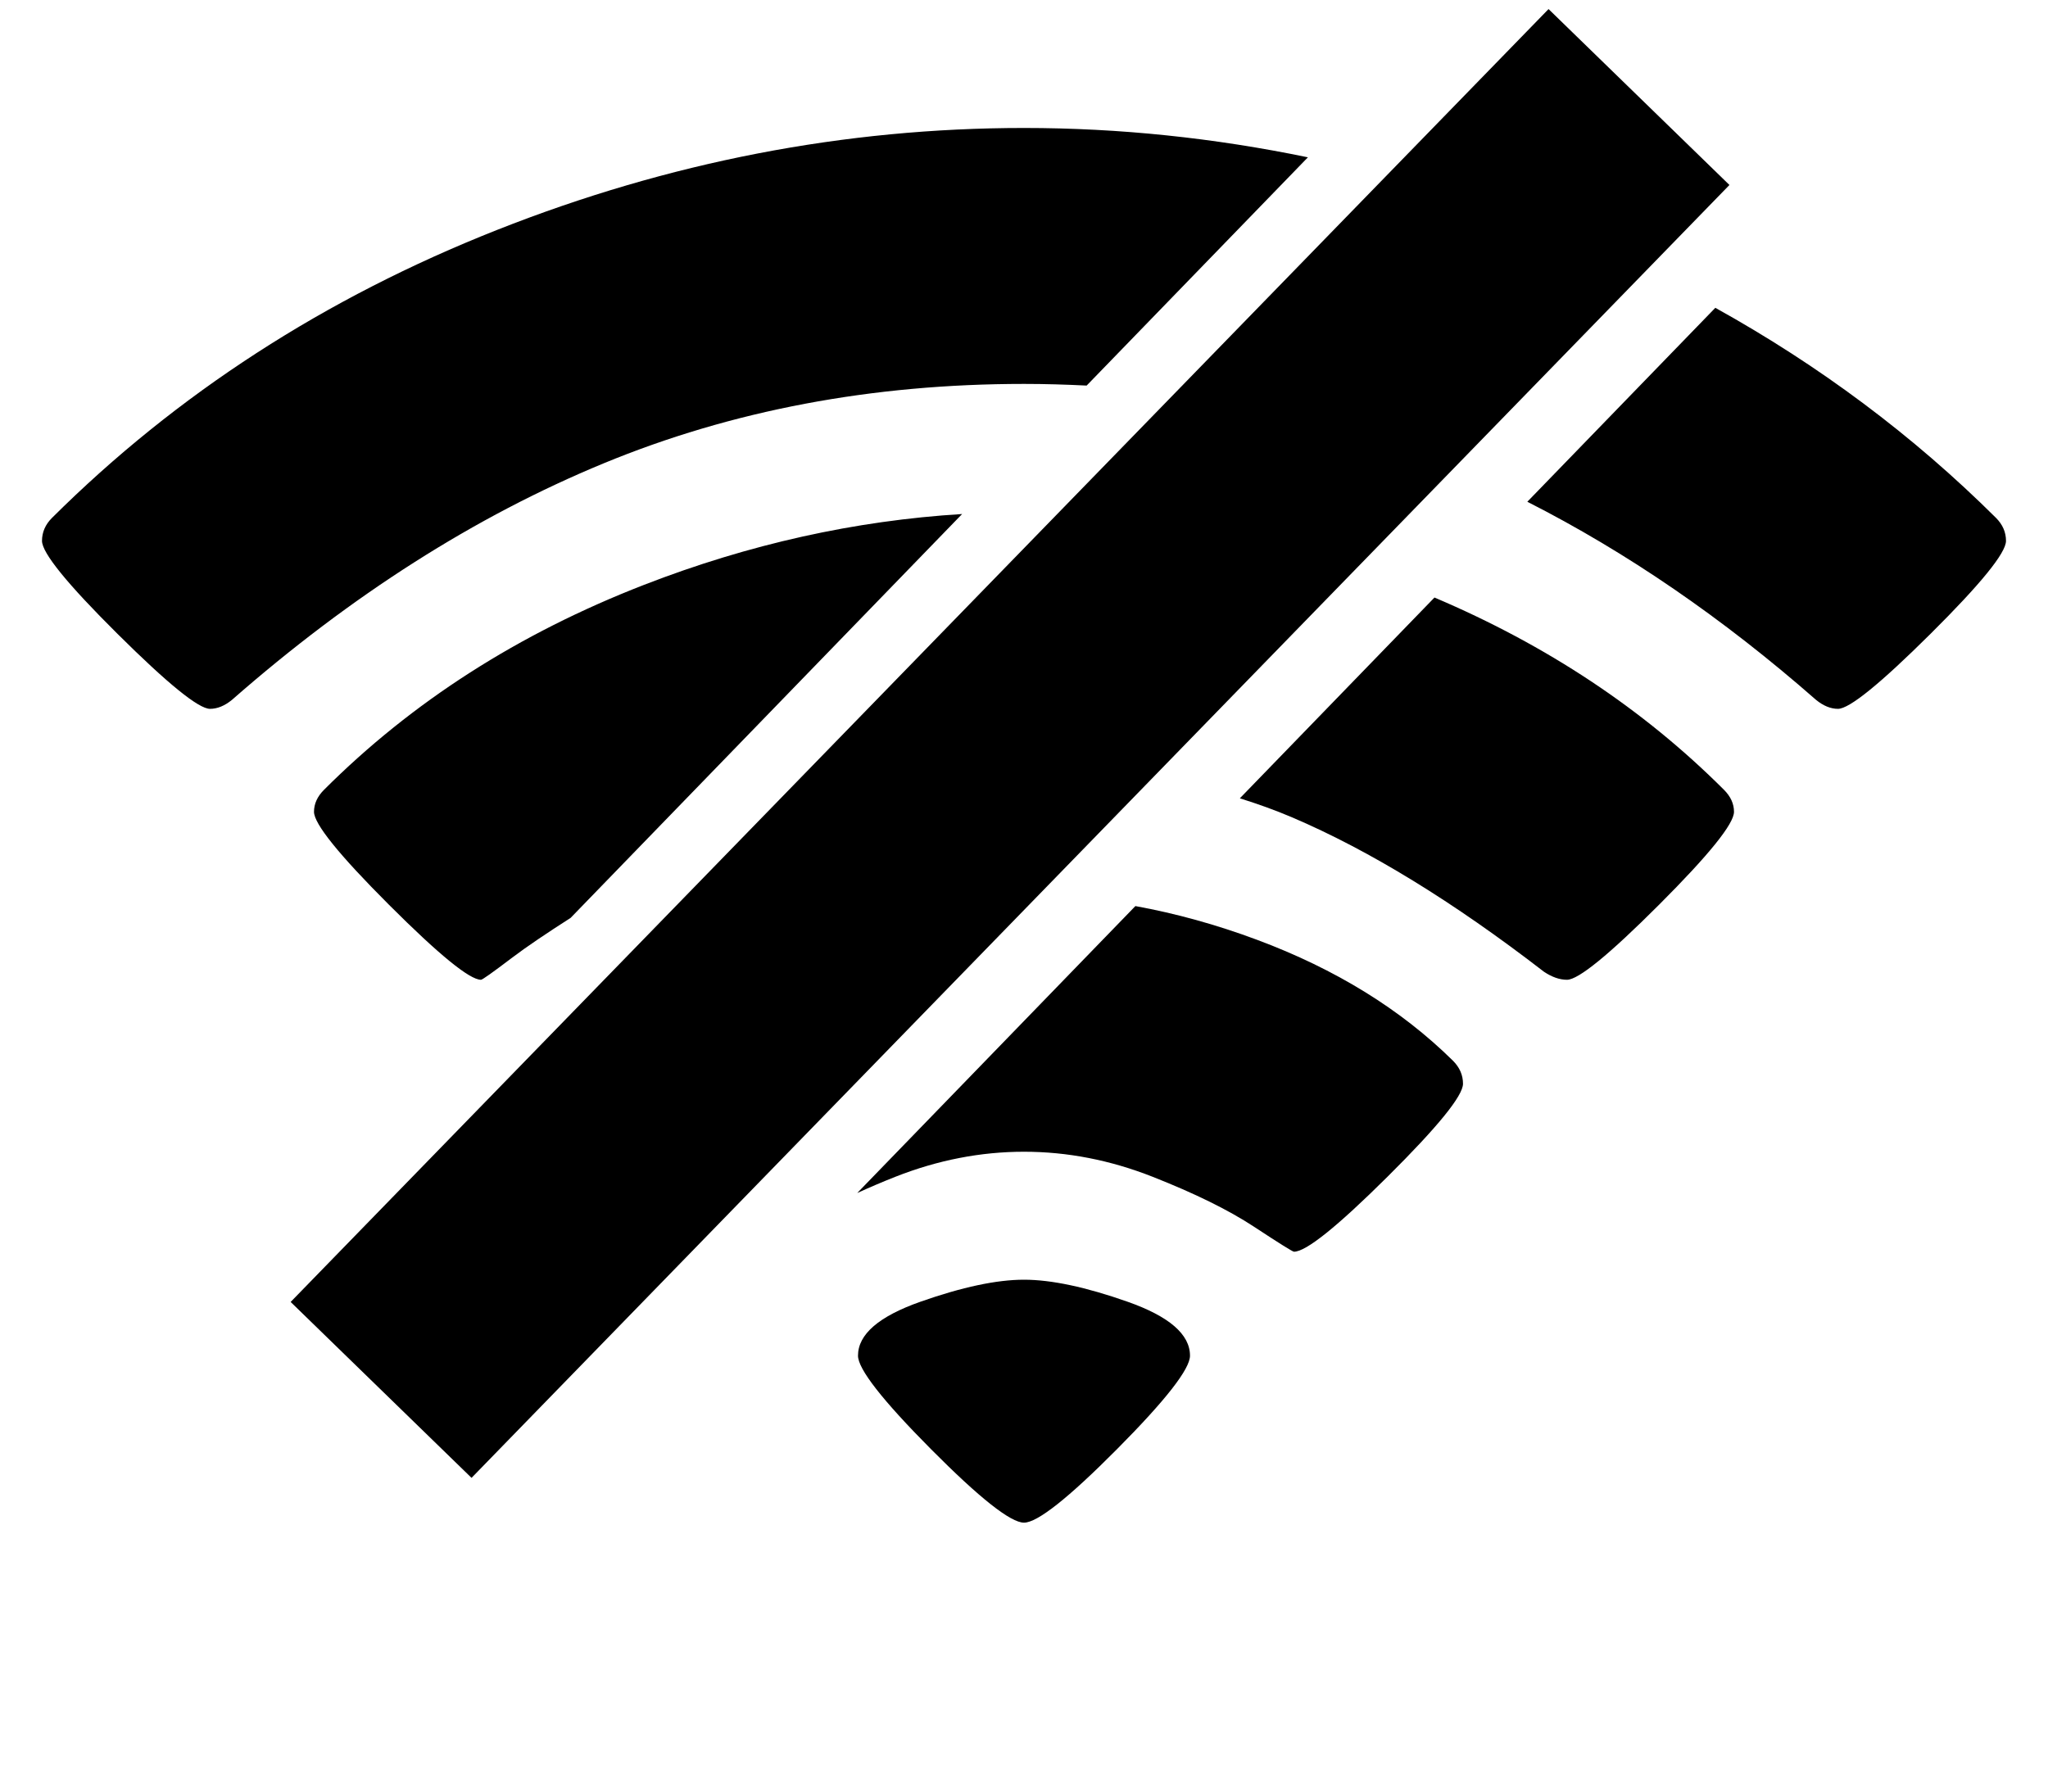
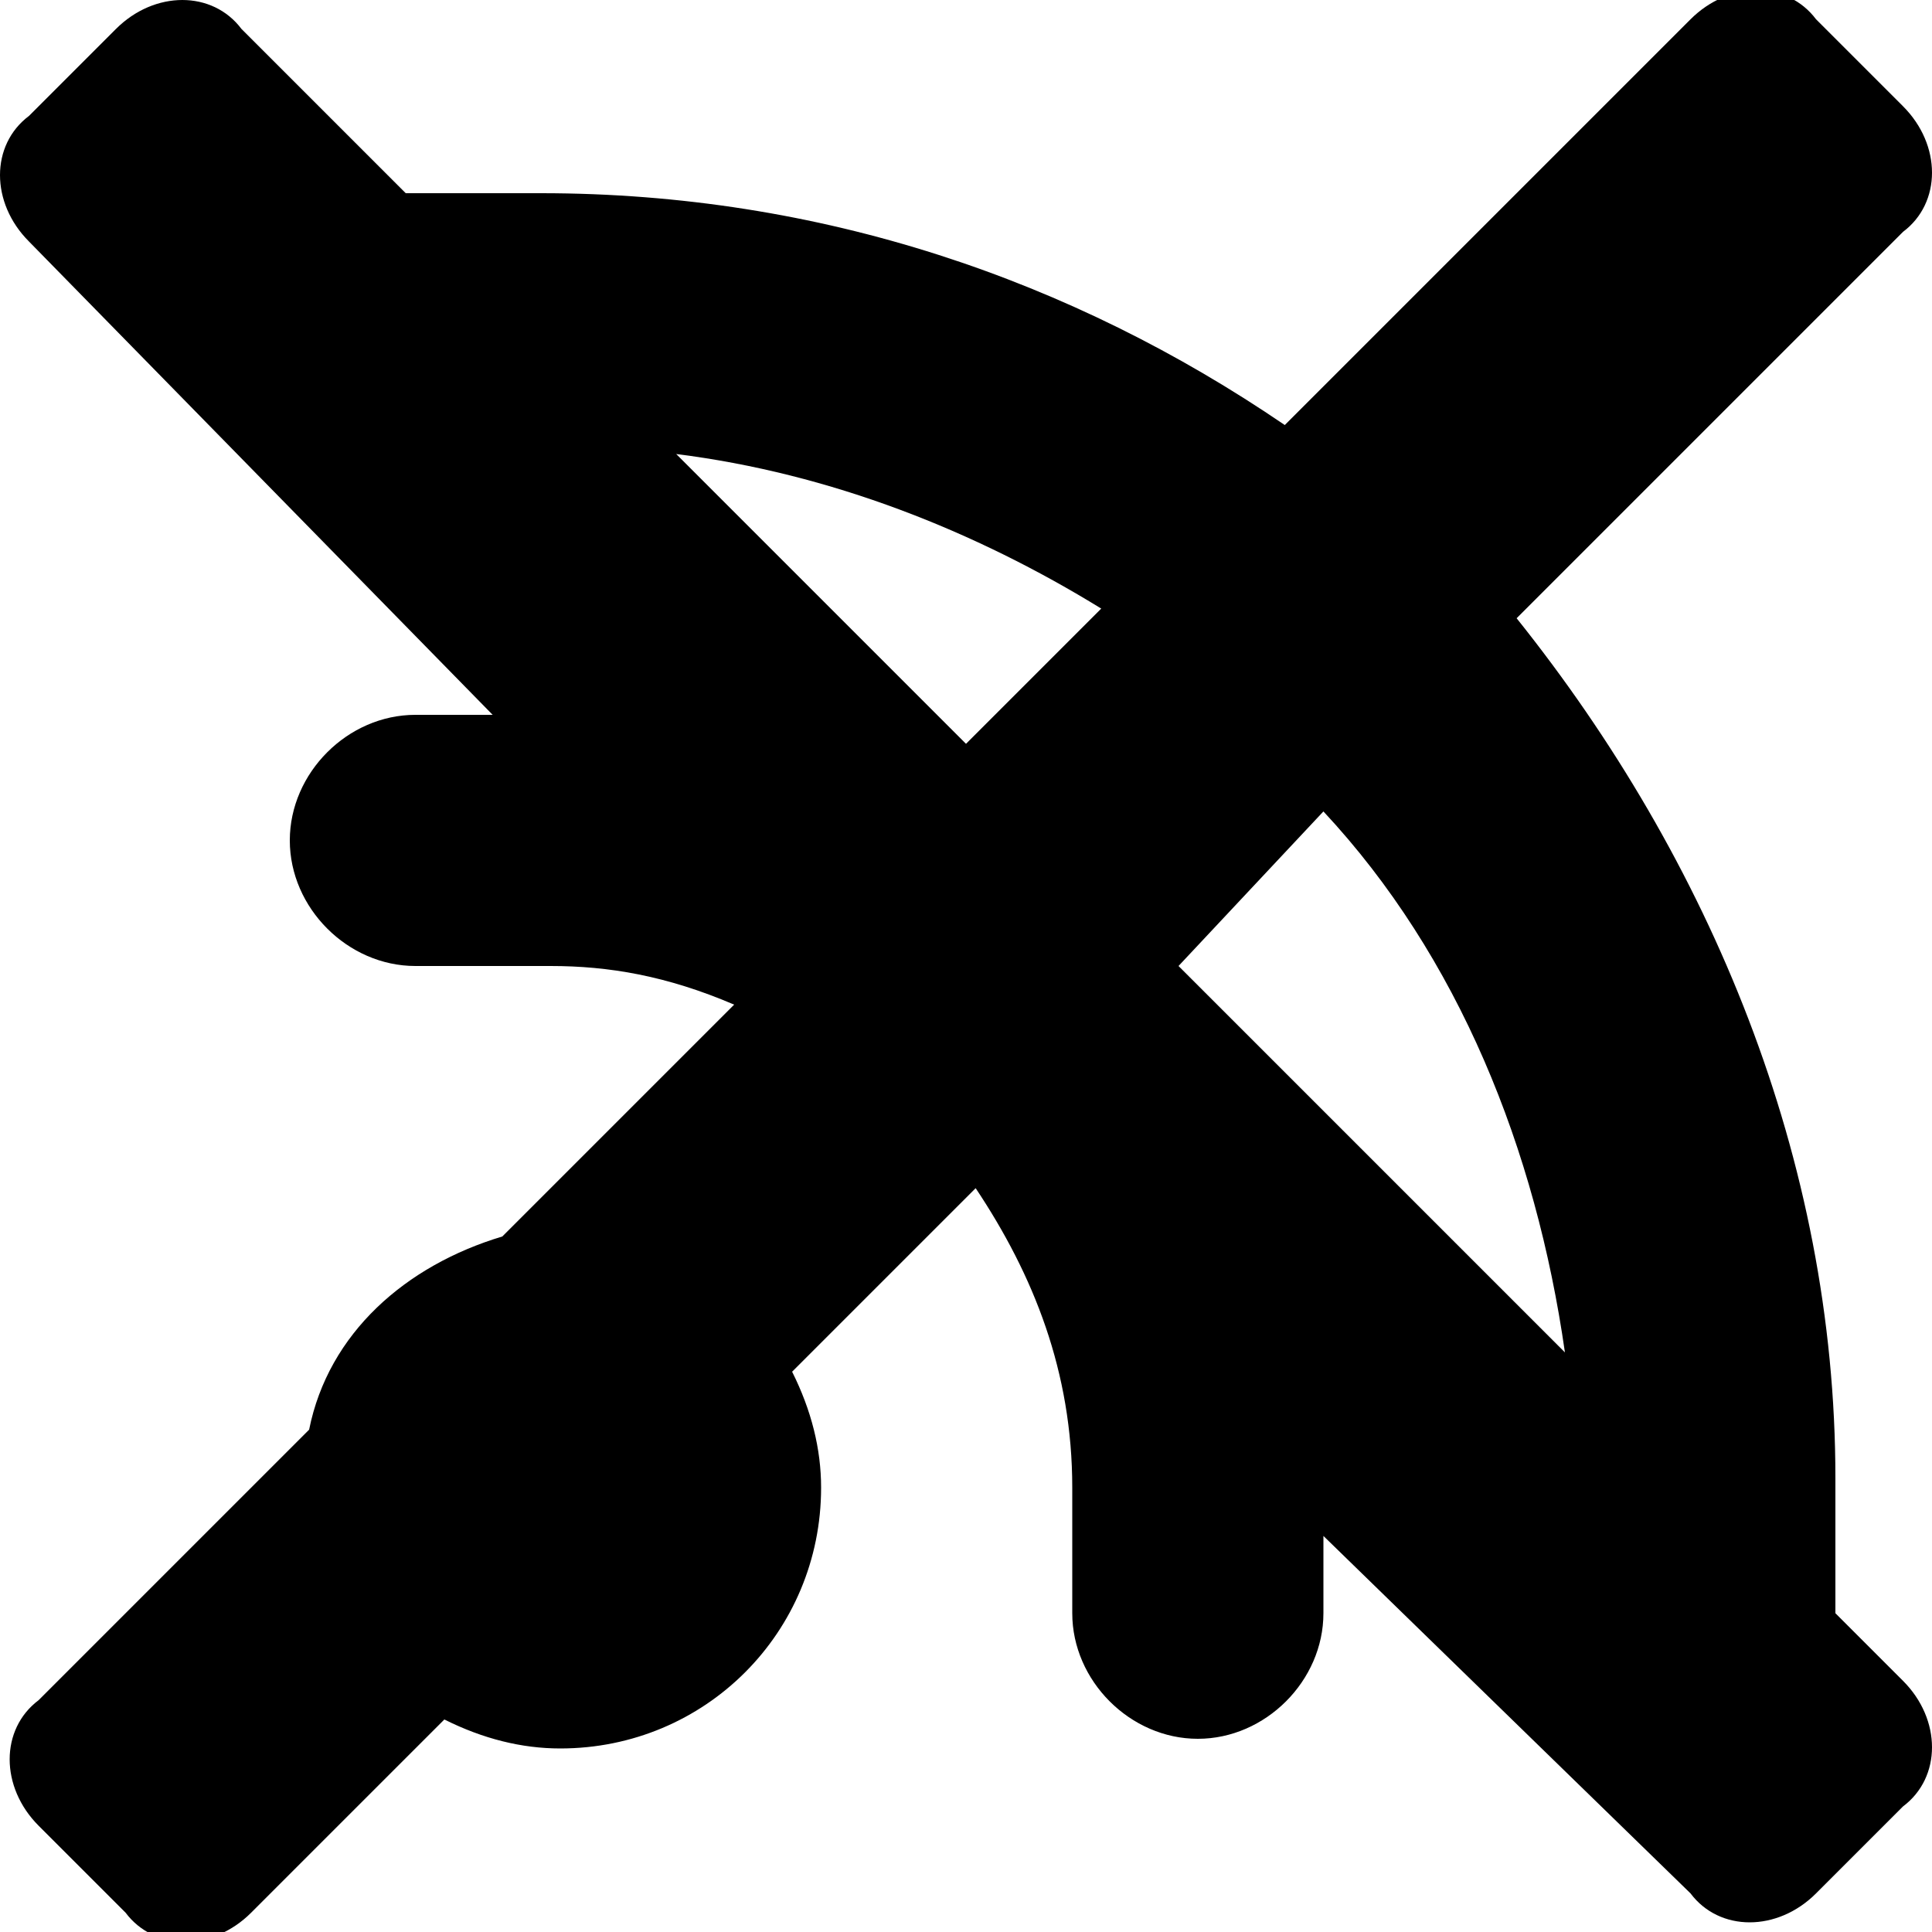
- <svg xmlns="http://www.w3.org/2000/svg" width="2048" height="1792" viewBox="0 0 2048 1792" version="1.1" id="svg688">
-   <defs id="defs692" />
-   <path id="path686" d="M 1024 128 C 844.667 128 669 162 497 230 C 325 298 176.667 394 52 518 C 45.333 524.667 42 532.333 42 541 C 42 553 67.167 584 117.5 634 C 167.833 684 198.667 709 210 709 C 217.333 709 224.667 706 232 700 C 351.333 595.333 475.167 516.5 603.5 463.5 C 731.833 410.5 872 384 1024 384 C 1045.129 384 1065.973 384.636 1086.645 385.66 L 1307.91 157.355 C 1214.306 137.994 1119.692 128 1024 128 z M 1715.334 307.879 L 1527.326 501.867 C 1626.297 552.148 1722.549 618.035 1816 700 C 1823.333 706 1830.667 709 1838 709 C 1849.333 709 1880.167 684 1930.5 634 C 1980.833 584 2006 553 2006 541 C 2006 532.333 2002.667 524.667 1996 518 C 1913.013 435.457 1819.295 365.608 1715.334 307.879 z M 962.125 514.139 C 855.15 520.727 749.1 544.19 644 585 C 518.667 633.667 412 702 324 790 C 317.333 796.667 314 804 314 812 C 314 824 339 855 389 905 C 439 955 469.667 980 481 980 C 482.333 980 492.667 972.667 512 958 C 526.932 946.672 547.342 932.997 570.625 918.09 L 962.125 514.139 z M 1434.477 597.668 L 1239.842 798.494 C 1257.757 804.102 1275.216 810.338 1292 817.5 C 1369.333 850.5 1453.333 902 1544 972 C 1552 977.333 1559.667 980 1567 980 C 1578.333 980 1609 955 1659 905 C 1709 855 1734 824 1734 812 C 1734 804 1730.667 796.667 1724 790 C 1643.268 709.268 1546.629 645.295 1434.477 597.668 z M 1135.381 906.277 L 857.205 1193.301 C 869.164 1187.867 881.699 1182.433 895.5 1177 C 937.833 1160.333 980.667 1152 1024 1152 C 1067.333 1152 1110.167 1160.333 1152.5 1177 C 1194.833 1193.667 1228.667 1210.333 1254 1227 C 1279.333 1243.667 1292.667 1252 1294 1252 C 1306 1252 1337.167 1227 1387.5 1177 C 1437.833 1127 1463 1096 1463 1084 C 1463 1075.333 1459.667 1067.667 1453 1061 C 1401 1009.667 1335.667 969.333 1257 940 C 1216.189 924.782 1175.653 913.6 1135.381 906.277 z M 1024 1280 C 996.667 1280 962.167 1287.333 920.5 1302 C 878.833 1316.667 858 1334.667 858 1356 C 858 1369.333 882.333 1400.5 931 1449.5 C 979.667 1498.5 1010.667 1523 1024 1523 C 1037.333 1523 1068.333 1498.5 1117 1449.5 C 1165.667 1400.5 1190 1369.333 1190 1356 C 1190 1334.667 1169.167 1316.667 1127.5 1302 C 1085.833 1287.333 1051.333 1280 1024 1280 z " />
-   <rect style="fill:#000000" id="rect921" width="1804.057" height="252.353" x="-730.813" y="1116.349" transform="rotate(-45.79218)" />
+ <svg xmlns="http://www.w3.org/2000/svg" enable-background="new 0 0 20 20" viewBox="0 0 20 20">
+   <path d="m13.7 15.9v.8c0 .7-.6 1.3-1.3 1.3s-1.3-.6-1.3-1.3v-1.3c0-1.2-.4-2.2-1-3.1l-1.9 1.9c.2.4.3.8.3 1.2 0 1.5-1.2 2.7-2.7 2.7-.4 0-.8-.1-1.2-.3l-2 2c-.4.4-1 .4-1.3 0l-.9-.9c-.4-.4-.4-1 0-1.3l2.8-2.8c.2-1 1-1.7 2-2l2.4-2.4c-.7-.3-1.3-.4-1.9-.4h-1.4c-.7 0-1.3-.6-1.3-1.3s.6-1.3 1.3-1.3h.8l-4.8-4.9c-.4-.4-.4-1 0-1.3l.9-.9c.4-.4 1-.4 1.3 0l1.7 1.7h.1 1.3c2.9 0 5.5.9 7.7 2.4l4.2-4.2c.4-.4 1-.4 1.3 0l.9.9c.4.4.4 1 0 1.3l-4 4c2 2.5 3.3 5.6 3.3 8.9v1.3.1l.7.7c.4.4.4 1 0 1.3l-.9.9c-.4.4-1 .4-1.3 0zm-1.5-5.9 4 4c-.3-2.1-1.1-4.1-2.5-5.6zm-5.2-5.3 3 3 1.4-1.4c-1.3-.8-2.8-1.4-4.4-1.6z" />
</svg>
